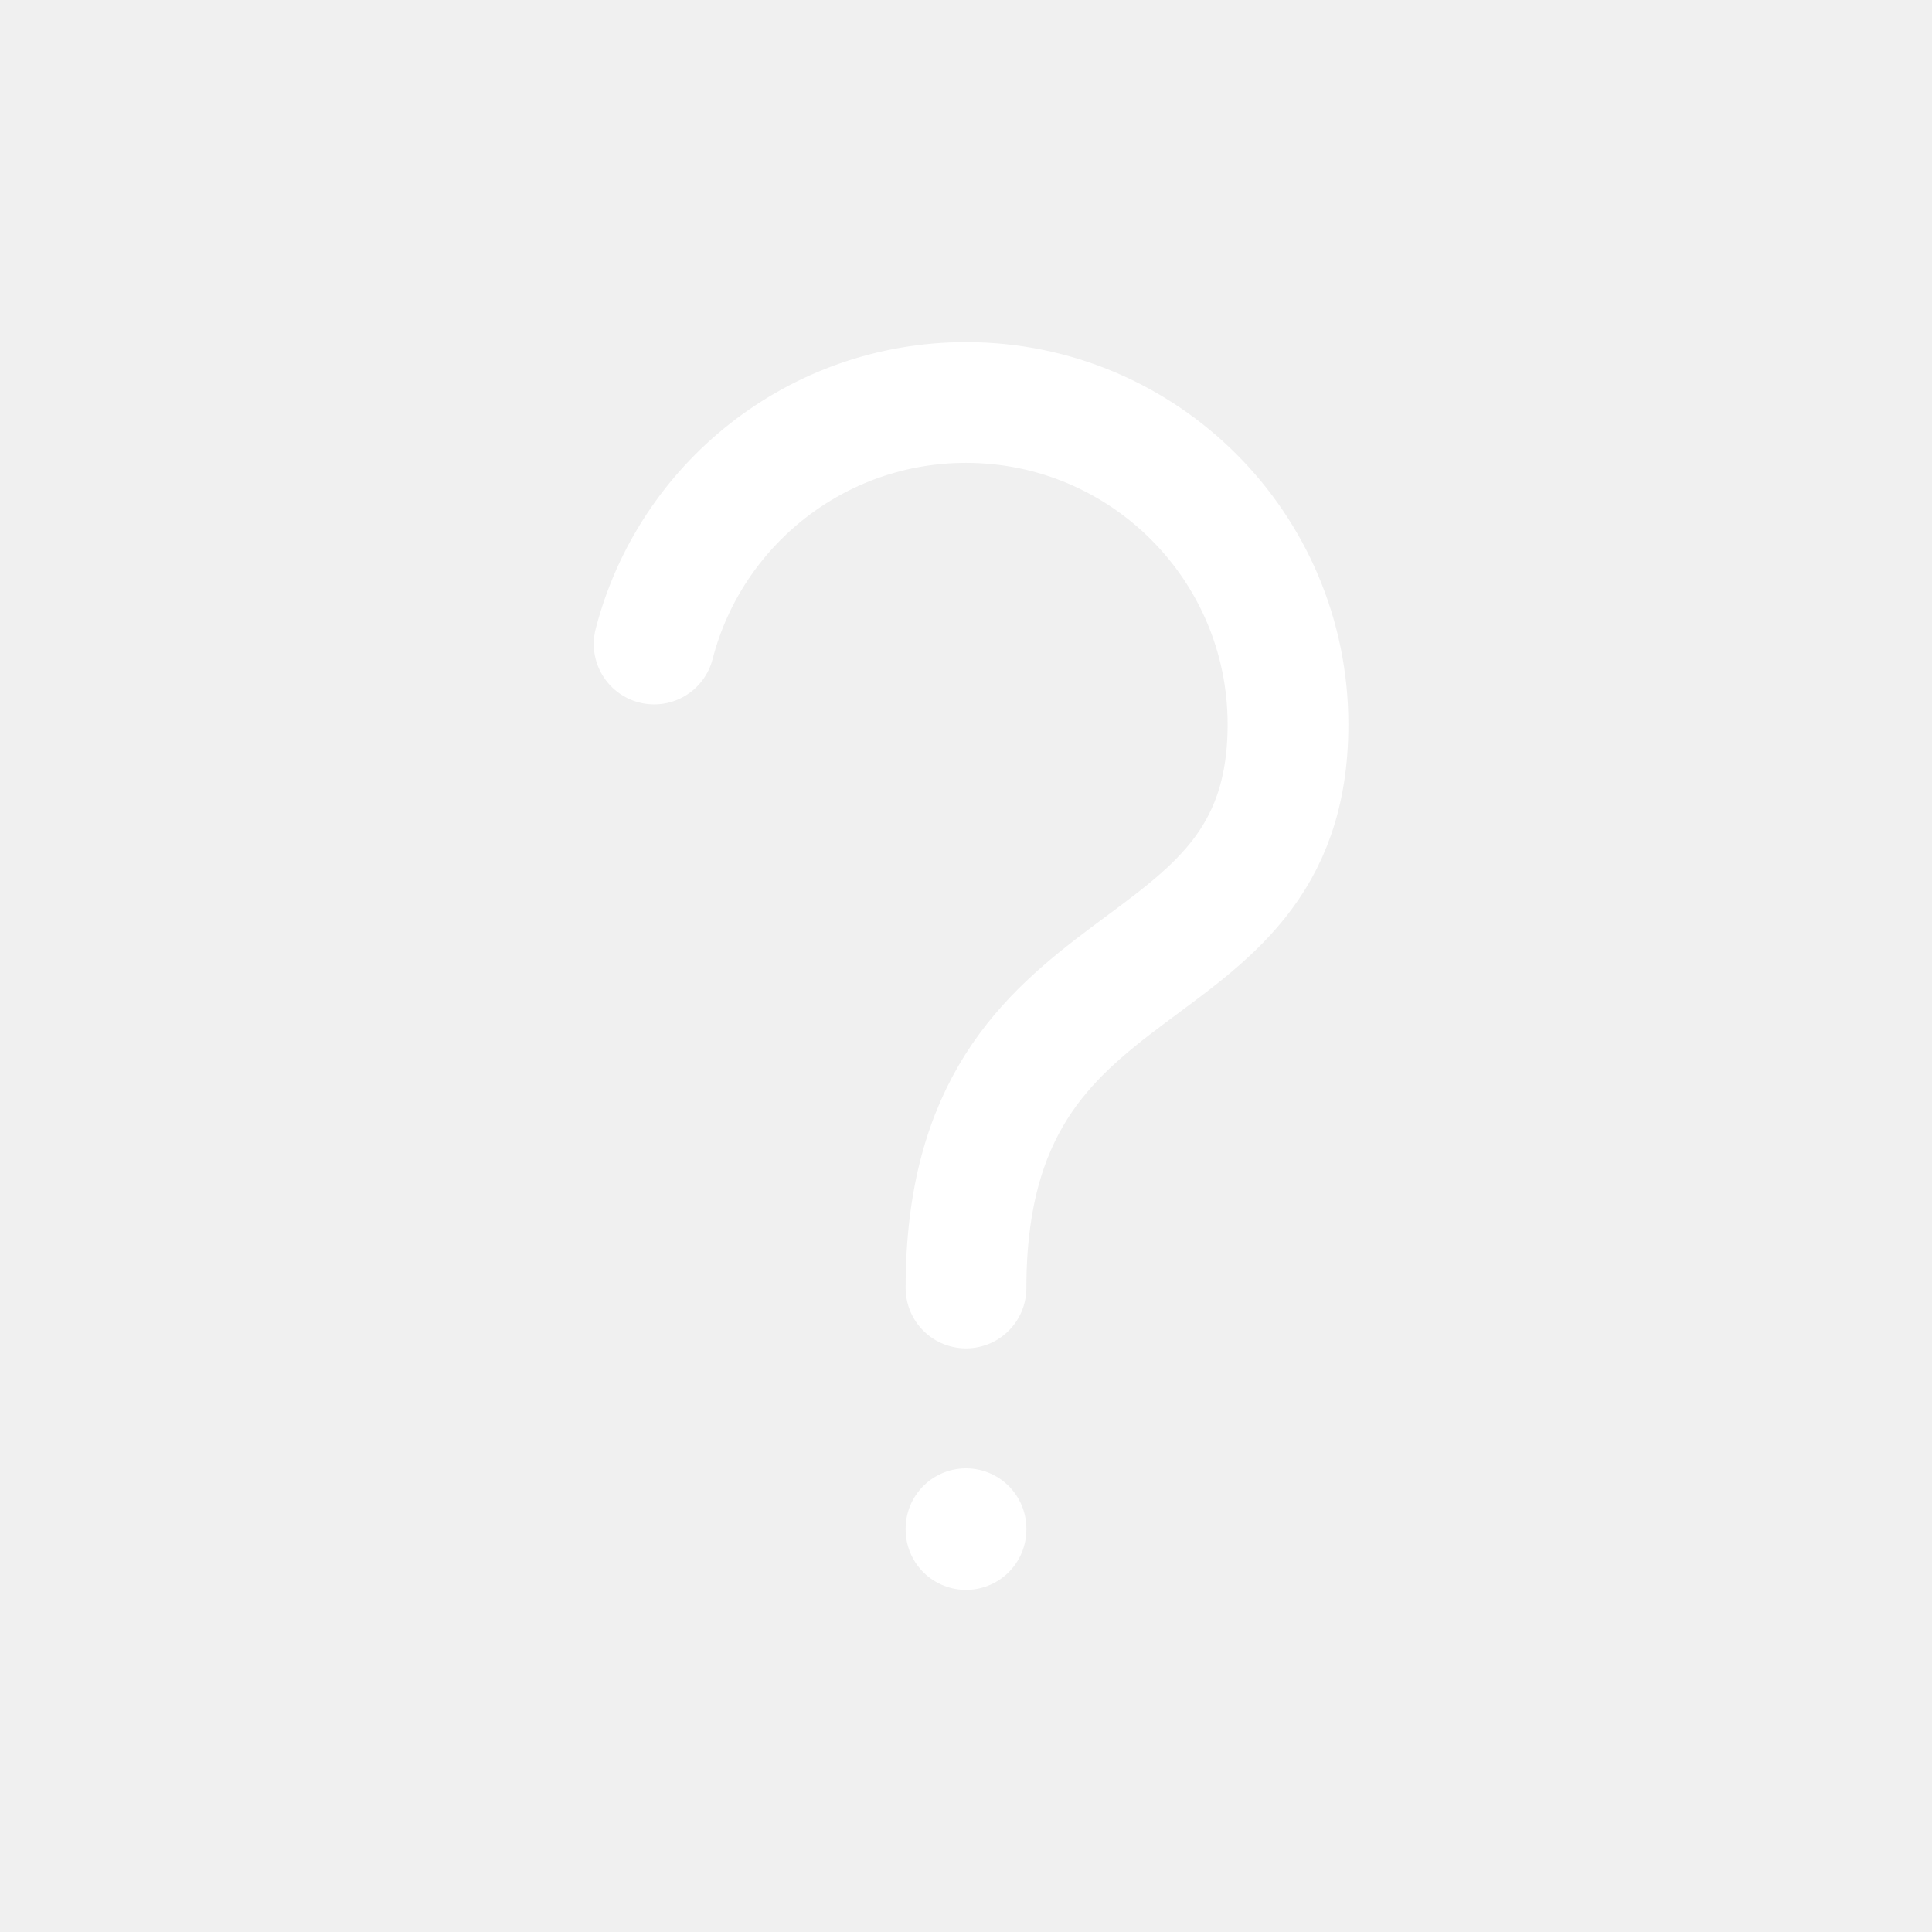
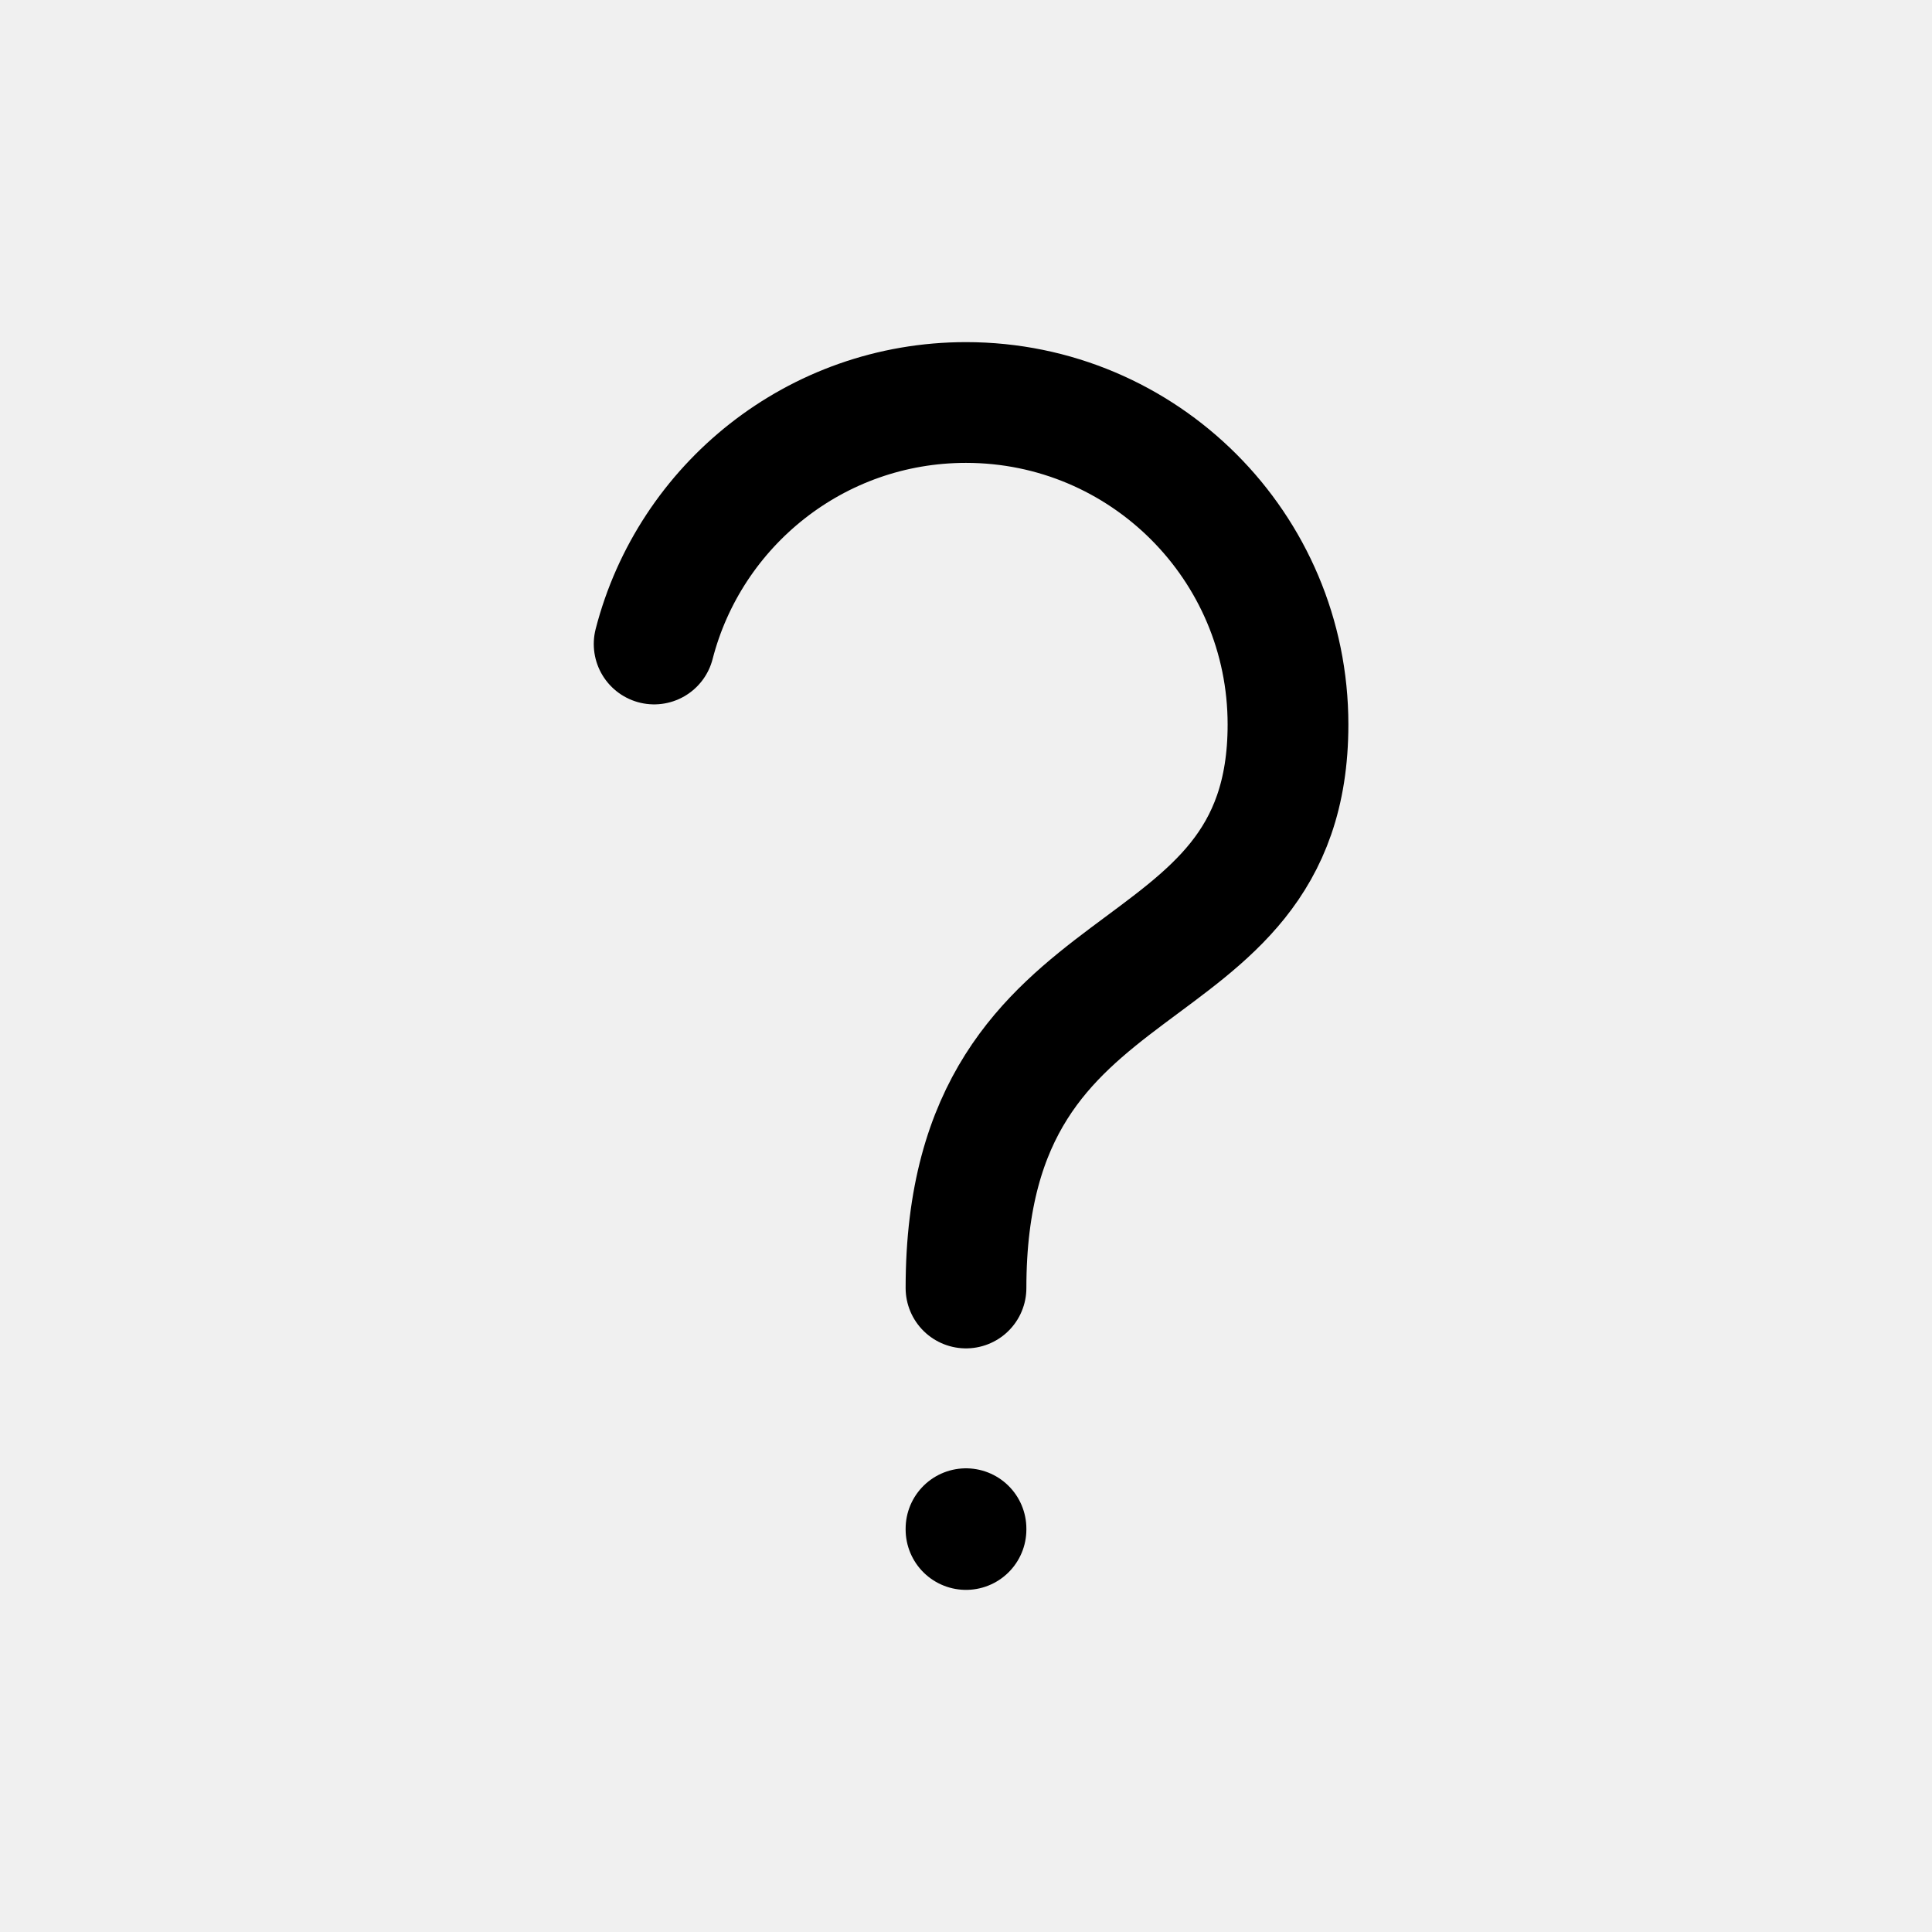
- <svg xmlns="http://www.w3.org/2000/svg" width="800px" height="800px" viewBox="0 0 24 24" fill="none" stroke="#000000">
+ <svg xmlns="http://www.w3.org/2000/svg" viewBox="0 0 24 24" fill="none" stroke="#000000">
  <g id="SVGRepo_bgCarrier" stroke-width="0" />
  <g id="SVGRepo_tracerCarrier" stroke-linecap="round" stroke-linejoin="round" />
  <g id="SVGRepo_iconCarrier">
-     <path d="M12 19V18.99M12 16C12 11.5 16 12.5 16 9C16 6.791 14.209 5 12 5C10.136 5 8.57 6.275 8.126 8" stroke="#ffffff" stroke-width="1.5" stroke-linecap="round" stroke-linejoin="round" />
+     <path d="M12 19V18.99M12 16C12 11.5 16 12.5 16 9C16 6.791 14.209 5 12 5C10.136 5 8.57 6.275 8.126 8" stroke="currentColor" stroke-width="1.5" stroke-linecap="round" stroke-linejoin="round" />
  </g>
</svg>
